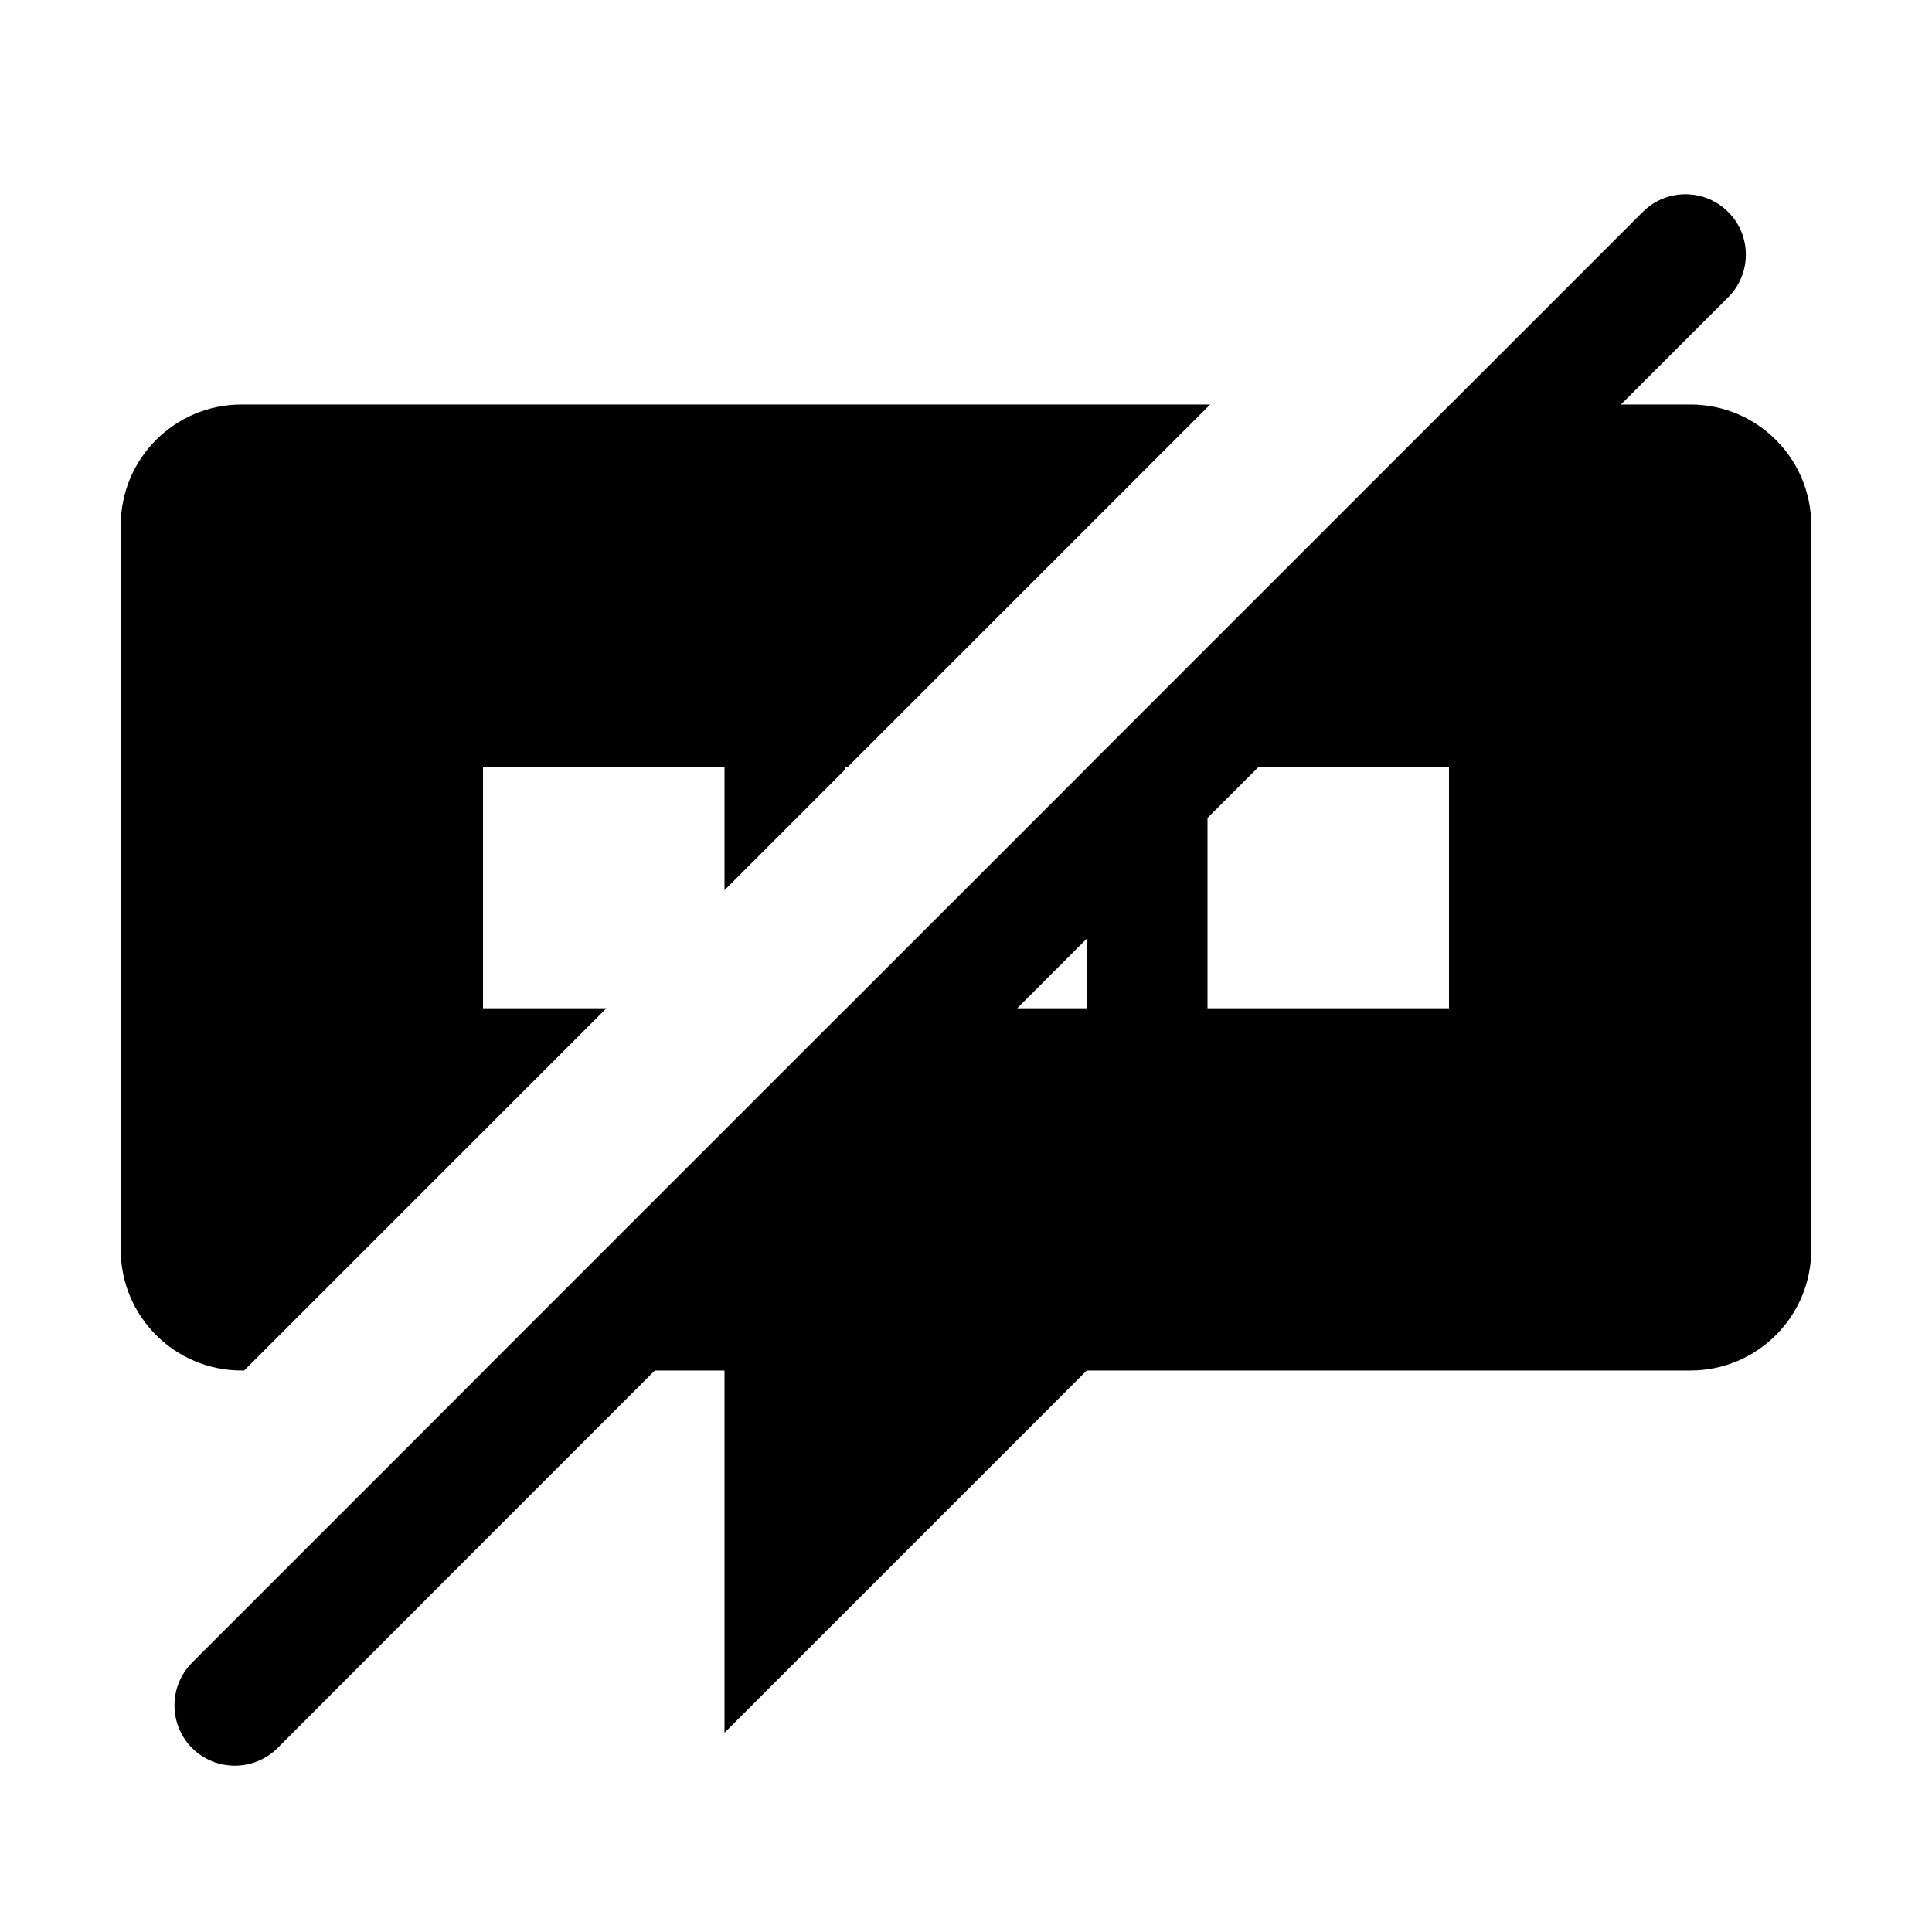
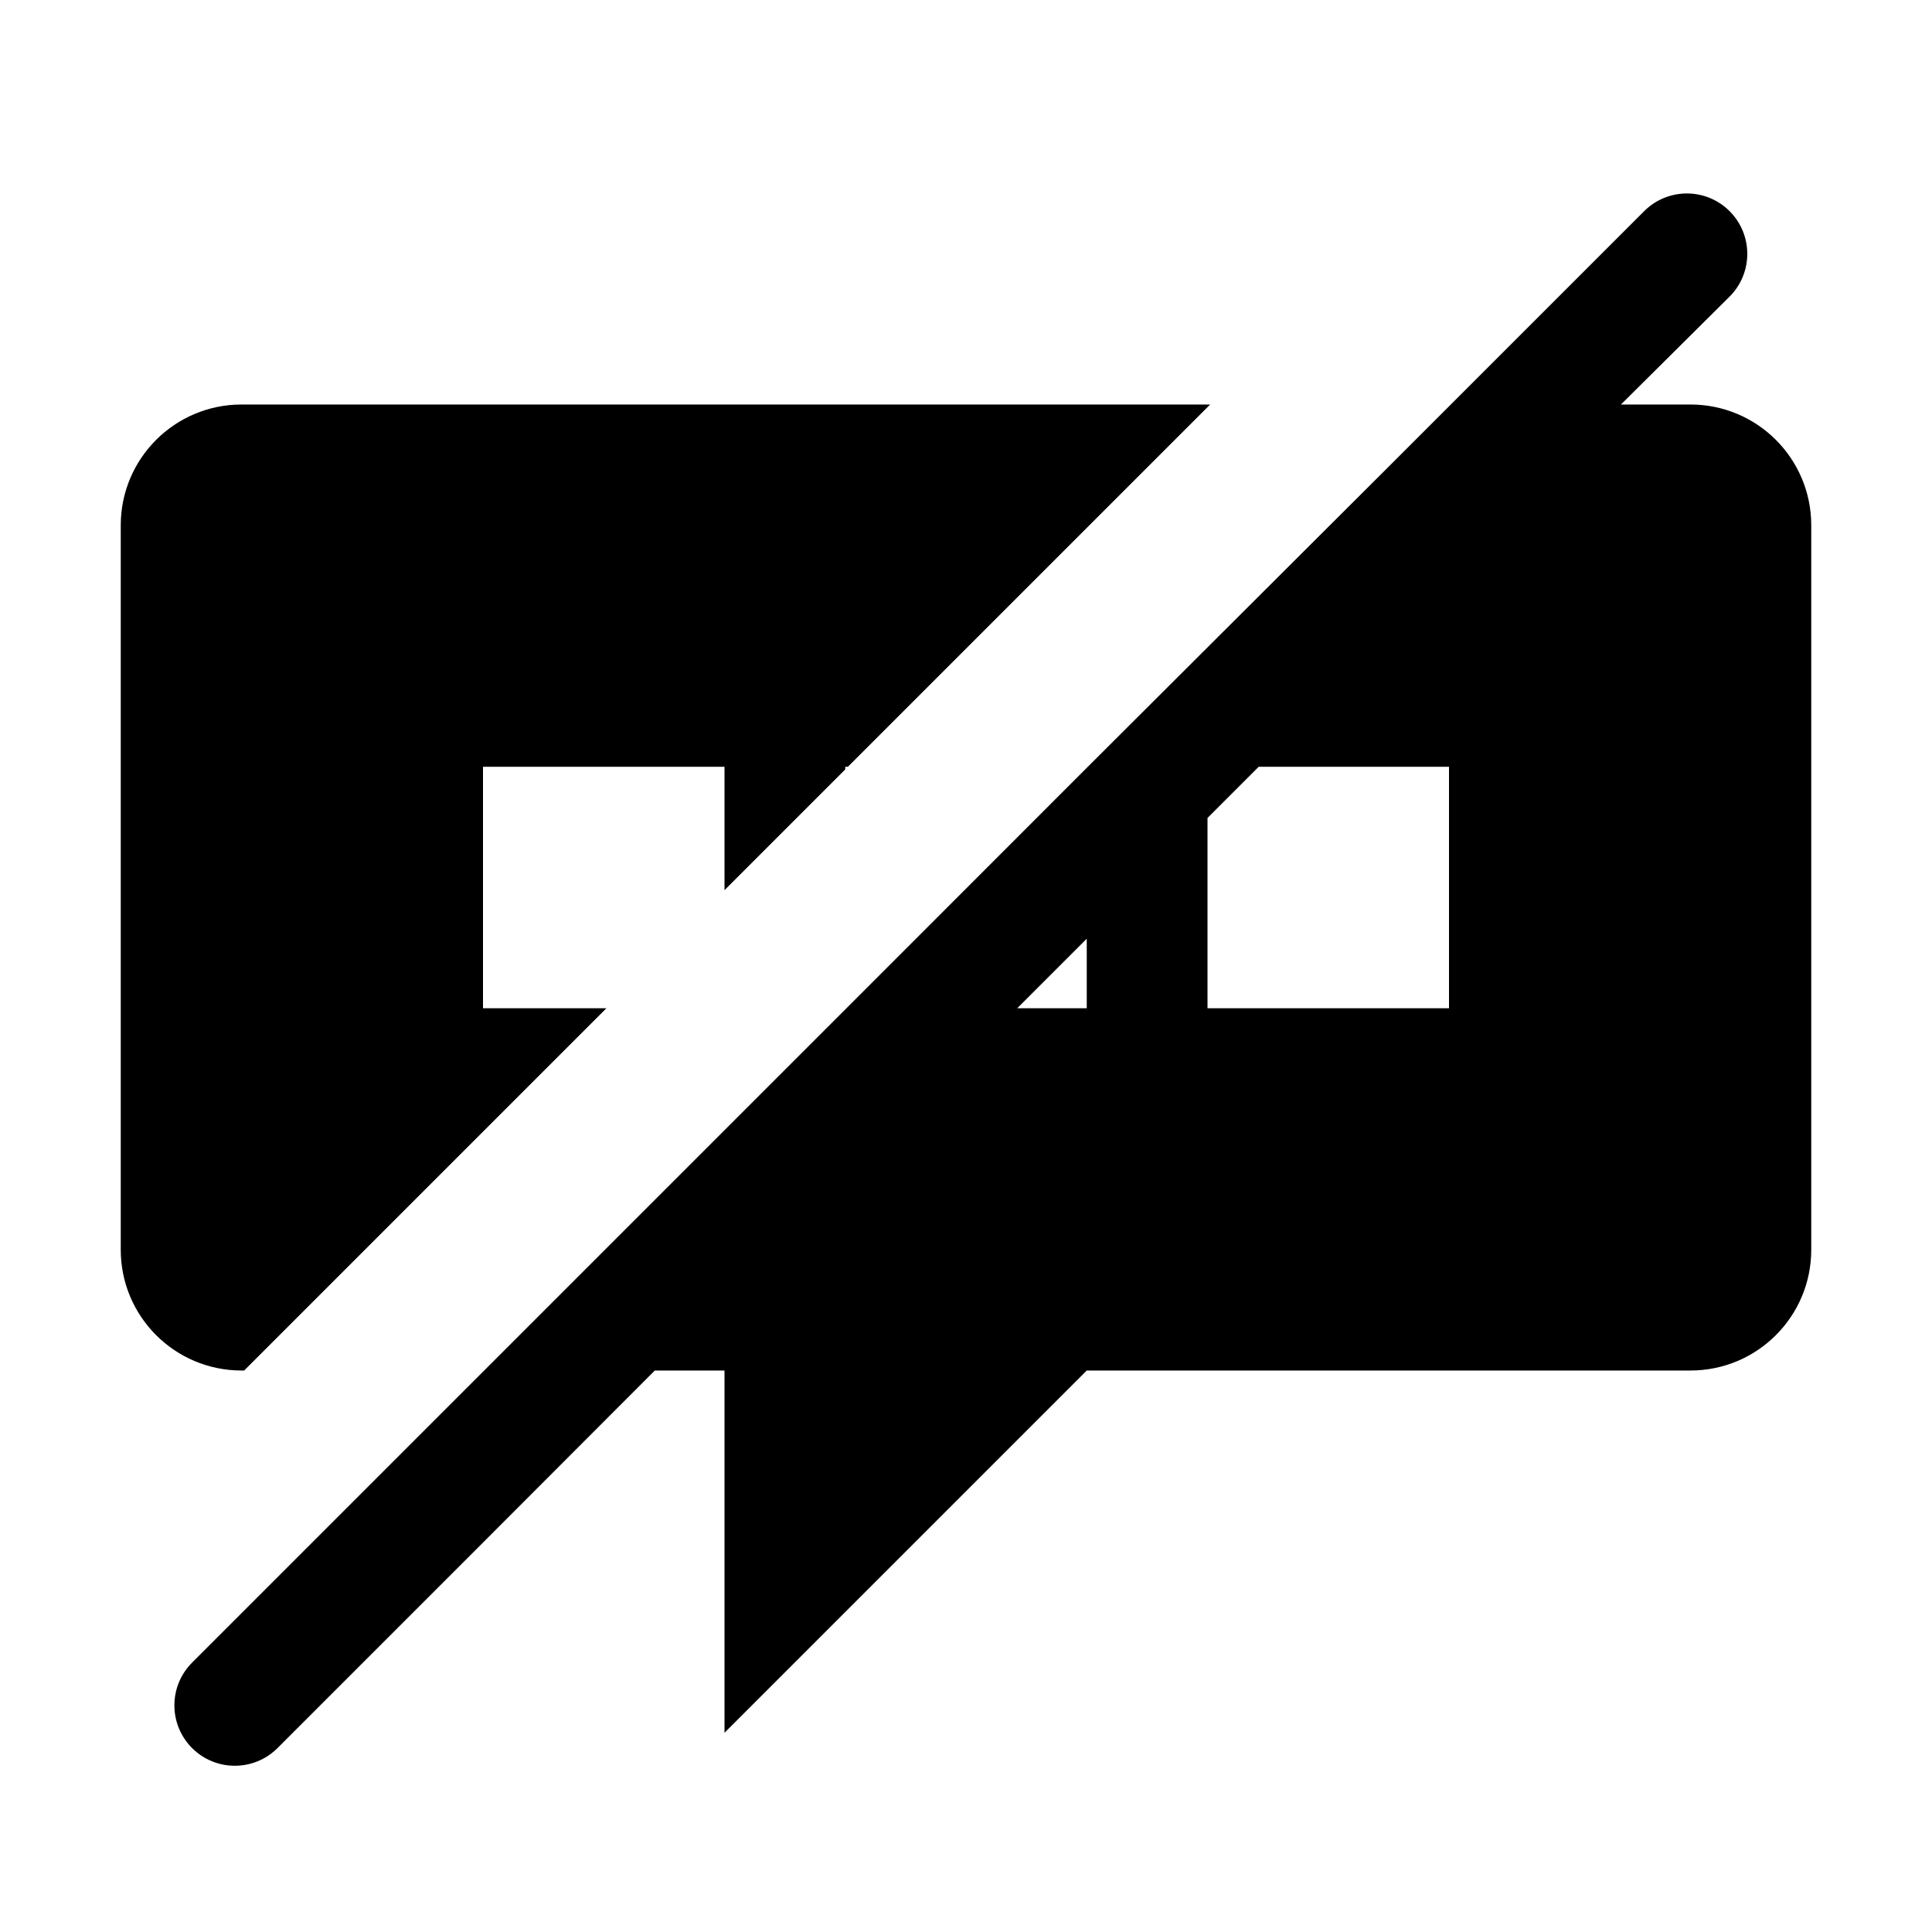
<svg xmlns="http://www.w3.org/2000/svg" viewBox="0 0 16 16">
-   <path d="M2.022 11.35l3-3H4v-2h2v1.022l1-1V6.35h.022l3-3H2a1 1 0 00-1 1v6a1 1 0 001 1h.022zM14 3.35h-.576l.894-.894a.5.5 0 00-.707-.707L12.01 3.35h-.001l-.504.504L9 6.359v.001L7.01 8.35h-.001l-3 3h.001l-2.419 2.419a.502.502 0 000 .708.502.502 0 00.707 0l1.676-1.678 1.449-1.449H6v3l3-3h5a1 1 0 001-1v-6a1 1 0 00-1-1zm-5 5h-.576L9 7.774v.576zm3 0h-2V6.774l.424-.424H12v2z" />
+   <path d="M2.022 11.35l3-3H4v-2h2v1.022l1-1V6.35h.022l3-3H2a1 1 0 00-1 1v6a1 1 0 001 1zM14 3.35h-.576l.9-.894a.5.5 0 00-.708-.707l-1.6 1.6-.5.5L9 6.359 7.01 8.35l-3 3-2.419 2.419a.5.5 0 10.707.708L3.975 12.8l1.448-1.45H6v3l3-3h5a1 1 0 001-1v-6a1 1 0 00-1-1zm-5 5h-.576L9 7.774zm3 0h-2V6.774l.424-.424H12z" />
</svg>
